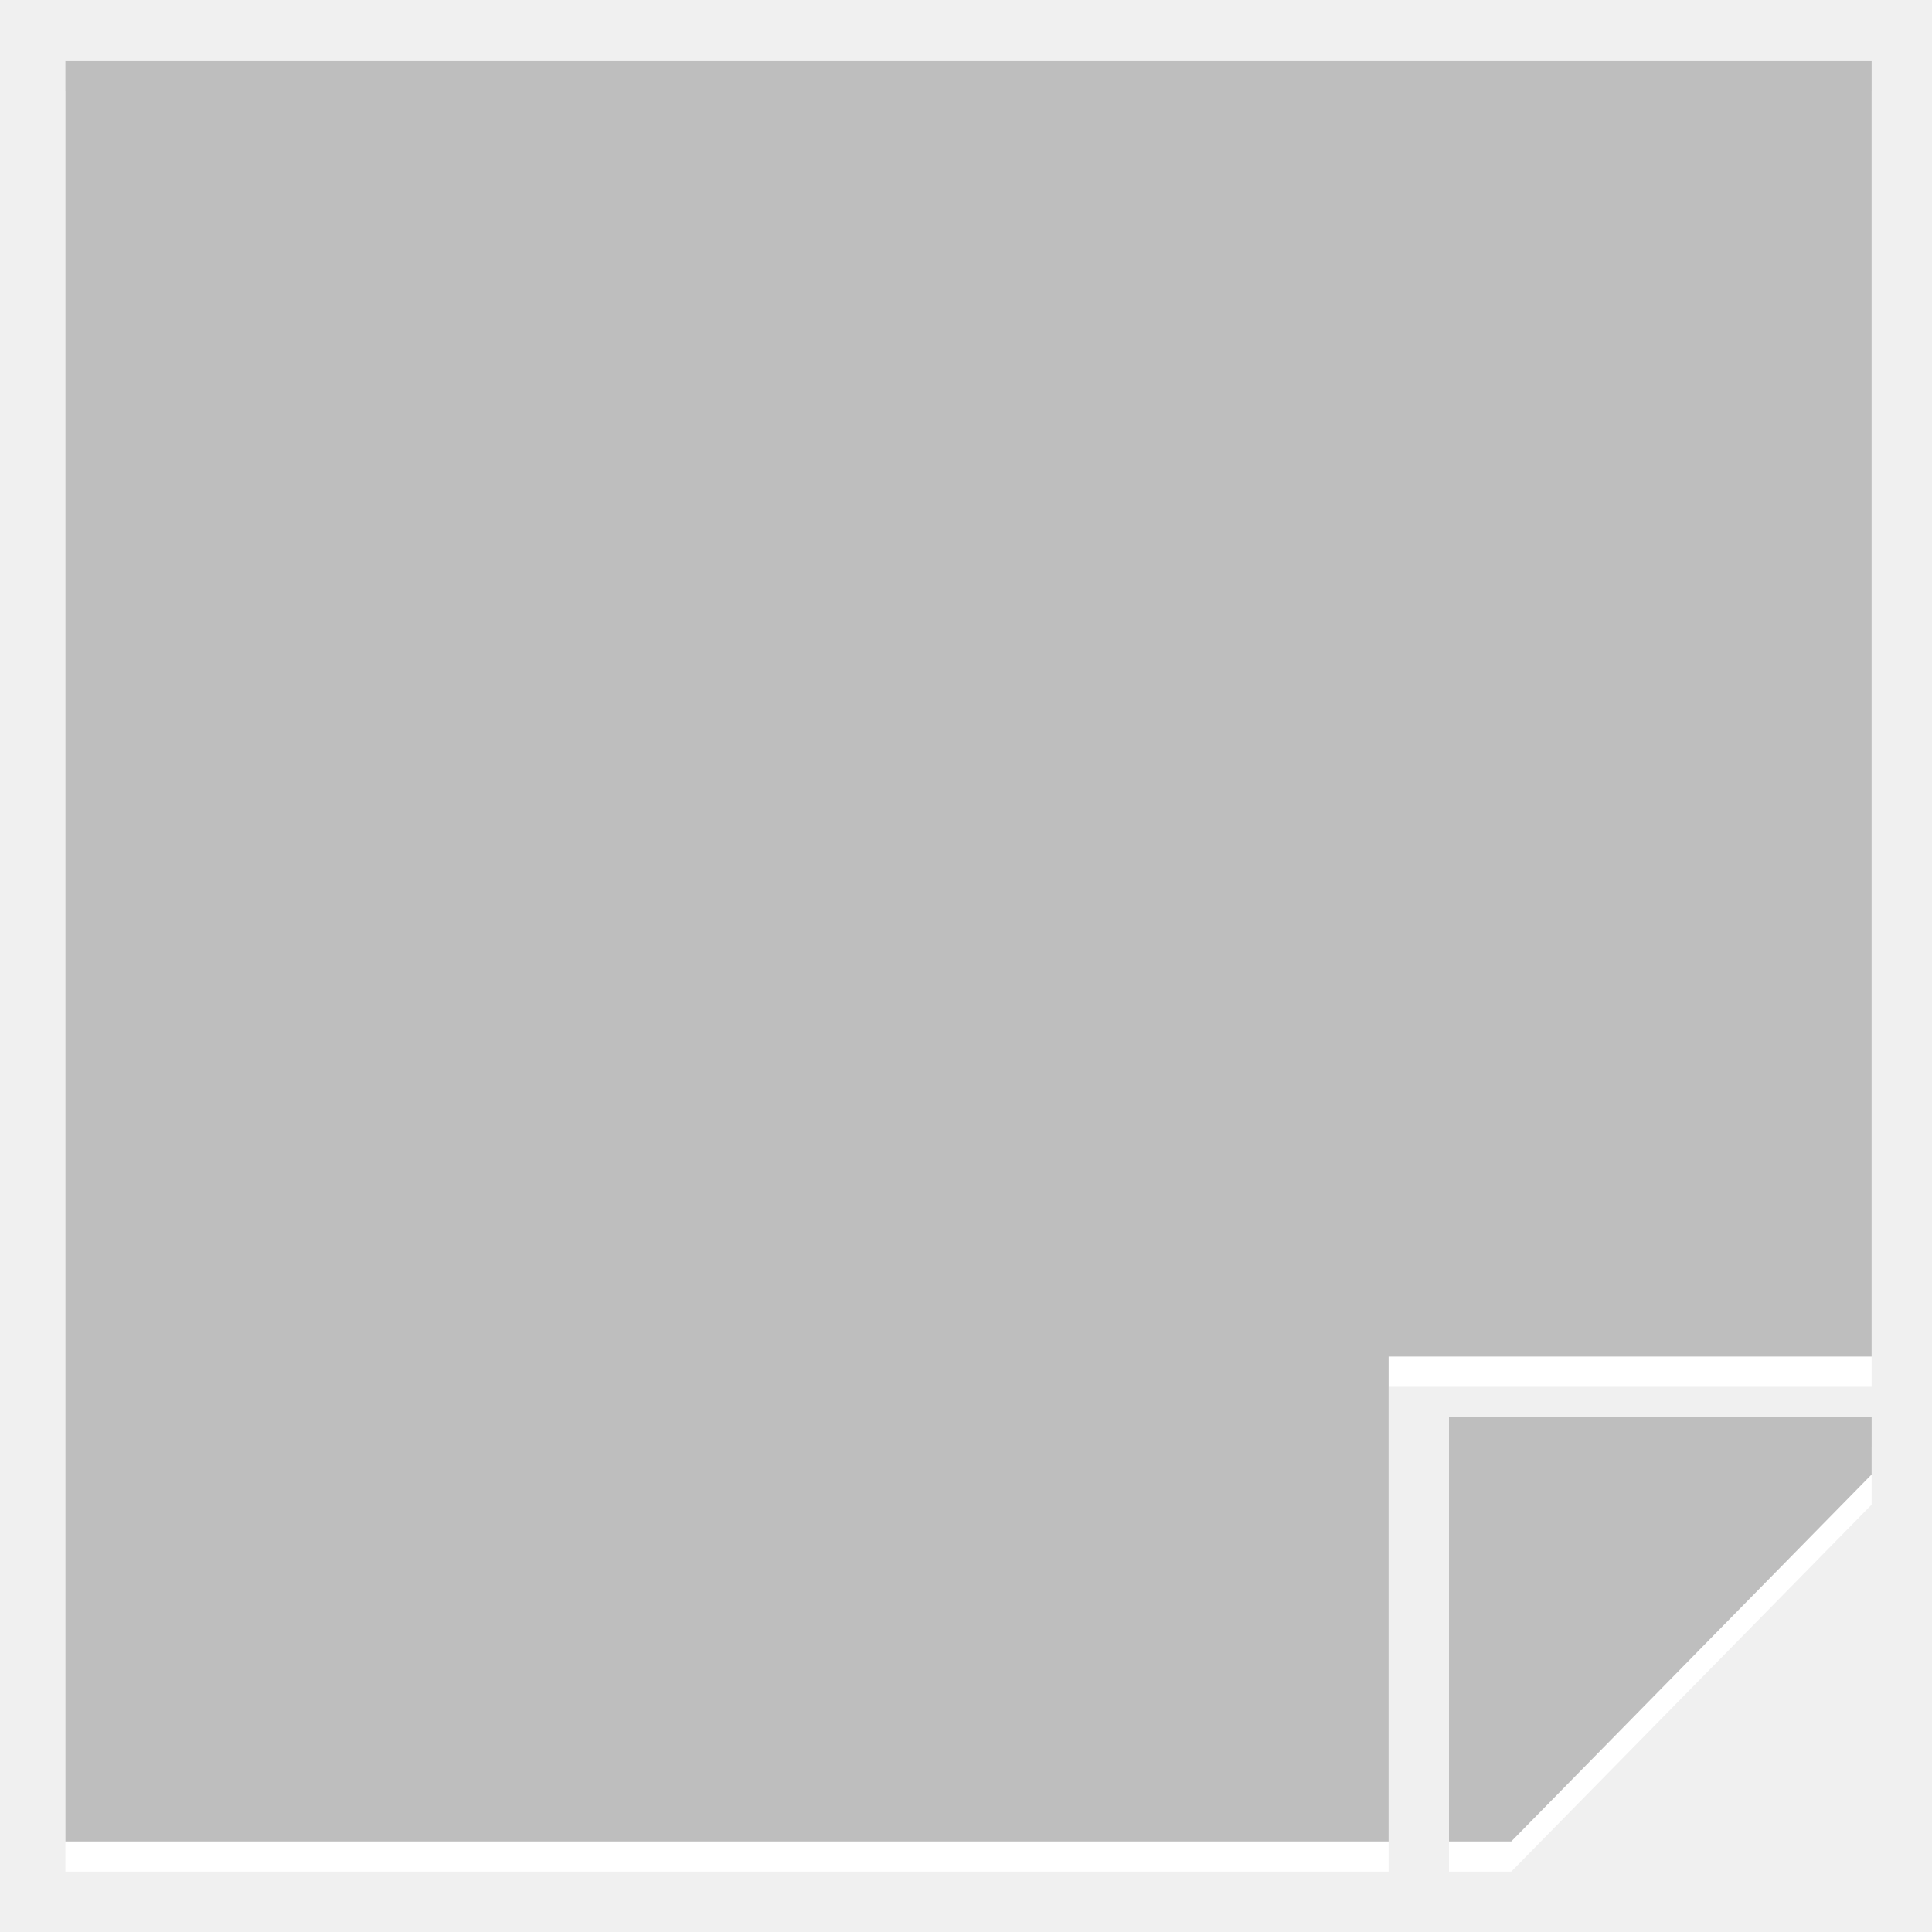
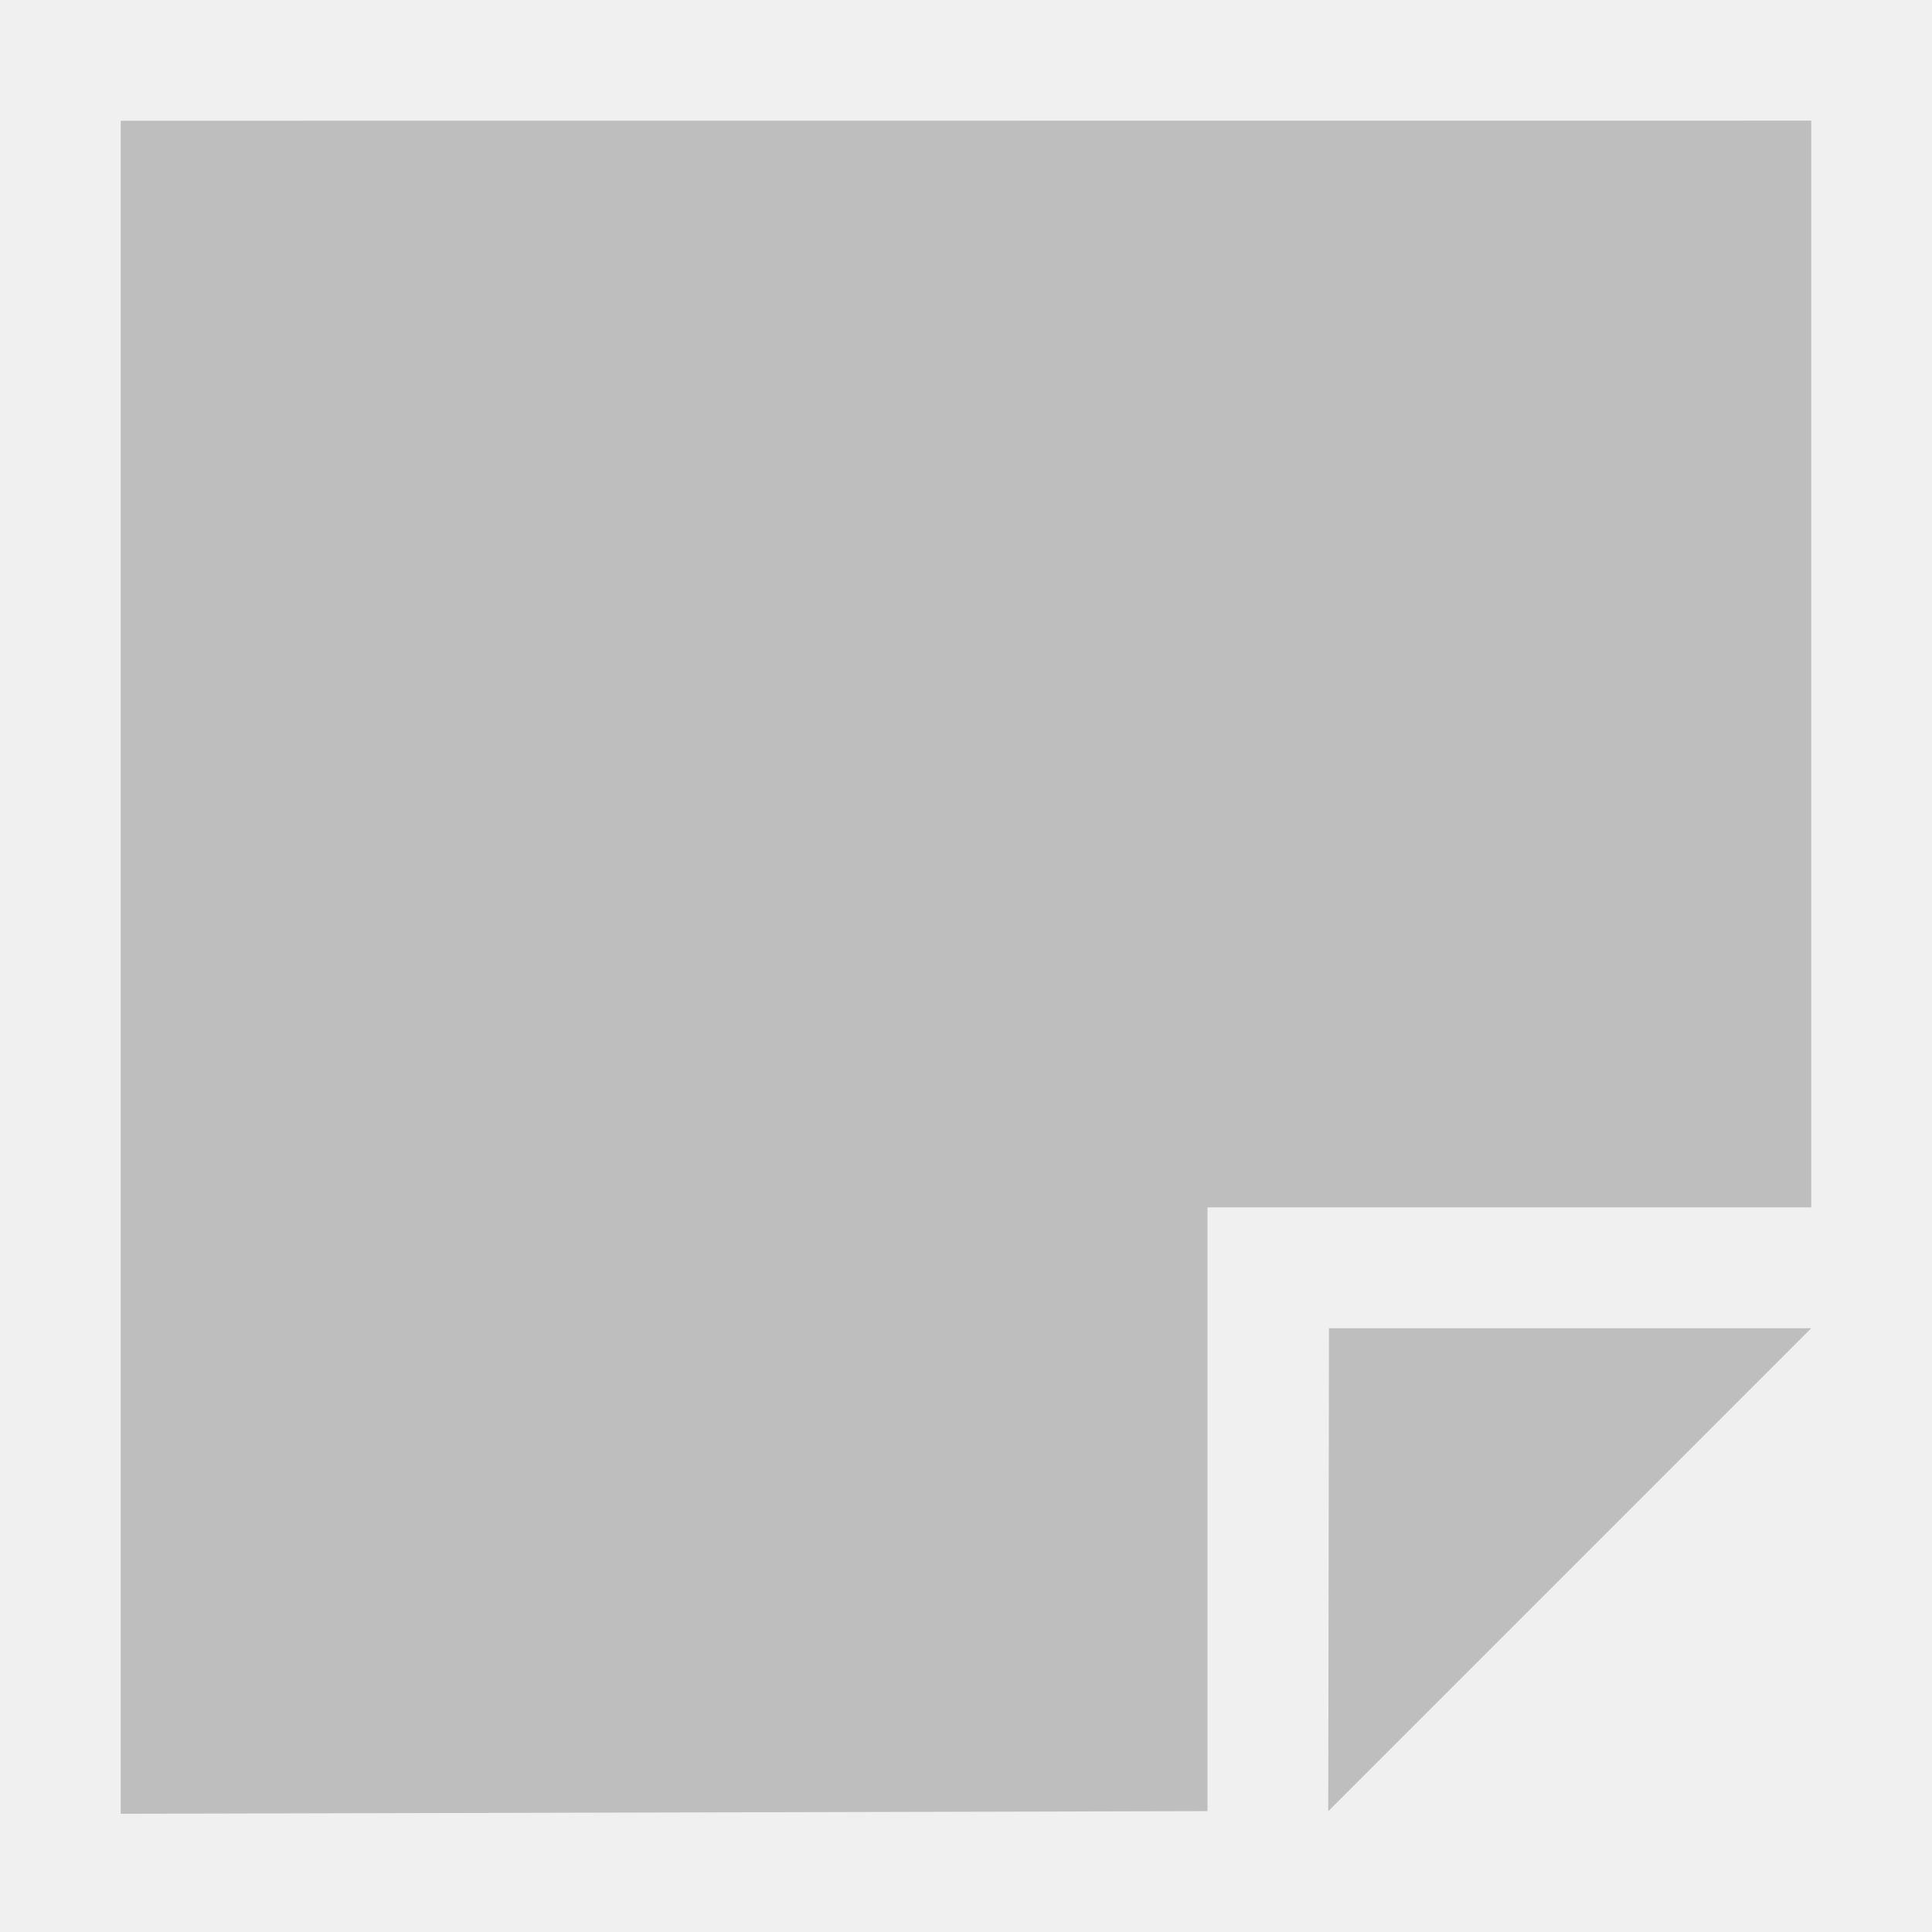
- <svg xmlns="http://www.w3.org/2000/svg" width="64px" height="64px" id="svg11721" version="1.1">
-   <defs id="defs11723" />
-   <g id="layer1">
-     <path style="fill:#ffffff;fill-opacity:1;stroke:none" d="M 2.166,3.021 2.166,62 46,62 l 0,-14.062 0,-2 2,0 14,0 0,-42.917 z M 48,47.938 48,62 50.062,62 62,49.844 62,47.938 z" id="rect12512-4" />
-     <path style="fill:#bebebe;fill-opacity:1;stroke:none" d="M 2.166,2.021 2.166,61 46,61 l 0,-14.062 0,-2 2,0 14,0 0,-42.917 z M 48,46.938 48,61 50.062,61 62,48.844 62,46.938 z" id="rect12512" />
+ <svg xmlns="http://www.w3.org/2000/svg" width="16" height="16" id="svg6320" version="1.1">
+   <defs id="defs6322" />
+   <g id="layer1" transform="translate(0,-48)">
+     <g style="display:inline;enable-background:new" transform="translate(-377,-317)" id="g6293">
+       <rect style="fill:#ef2929;fill-opacity:0;stroke:none" id="rect6295" width="16" height="16" x="377" y="365" />
+       <path style="fill:#bebebe;fill-opacity:1;stroke:none" d="m 378,366 0,14.021 9,-0.022 0,-5 5,0 0,-9 z M 388.006,376 388,380 l 4,-4 z" id="path6297" />
+     </g>
  </g>
</svg>
